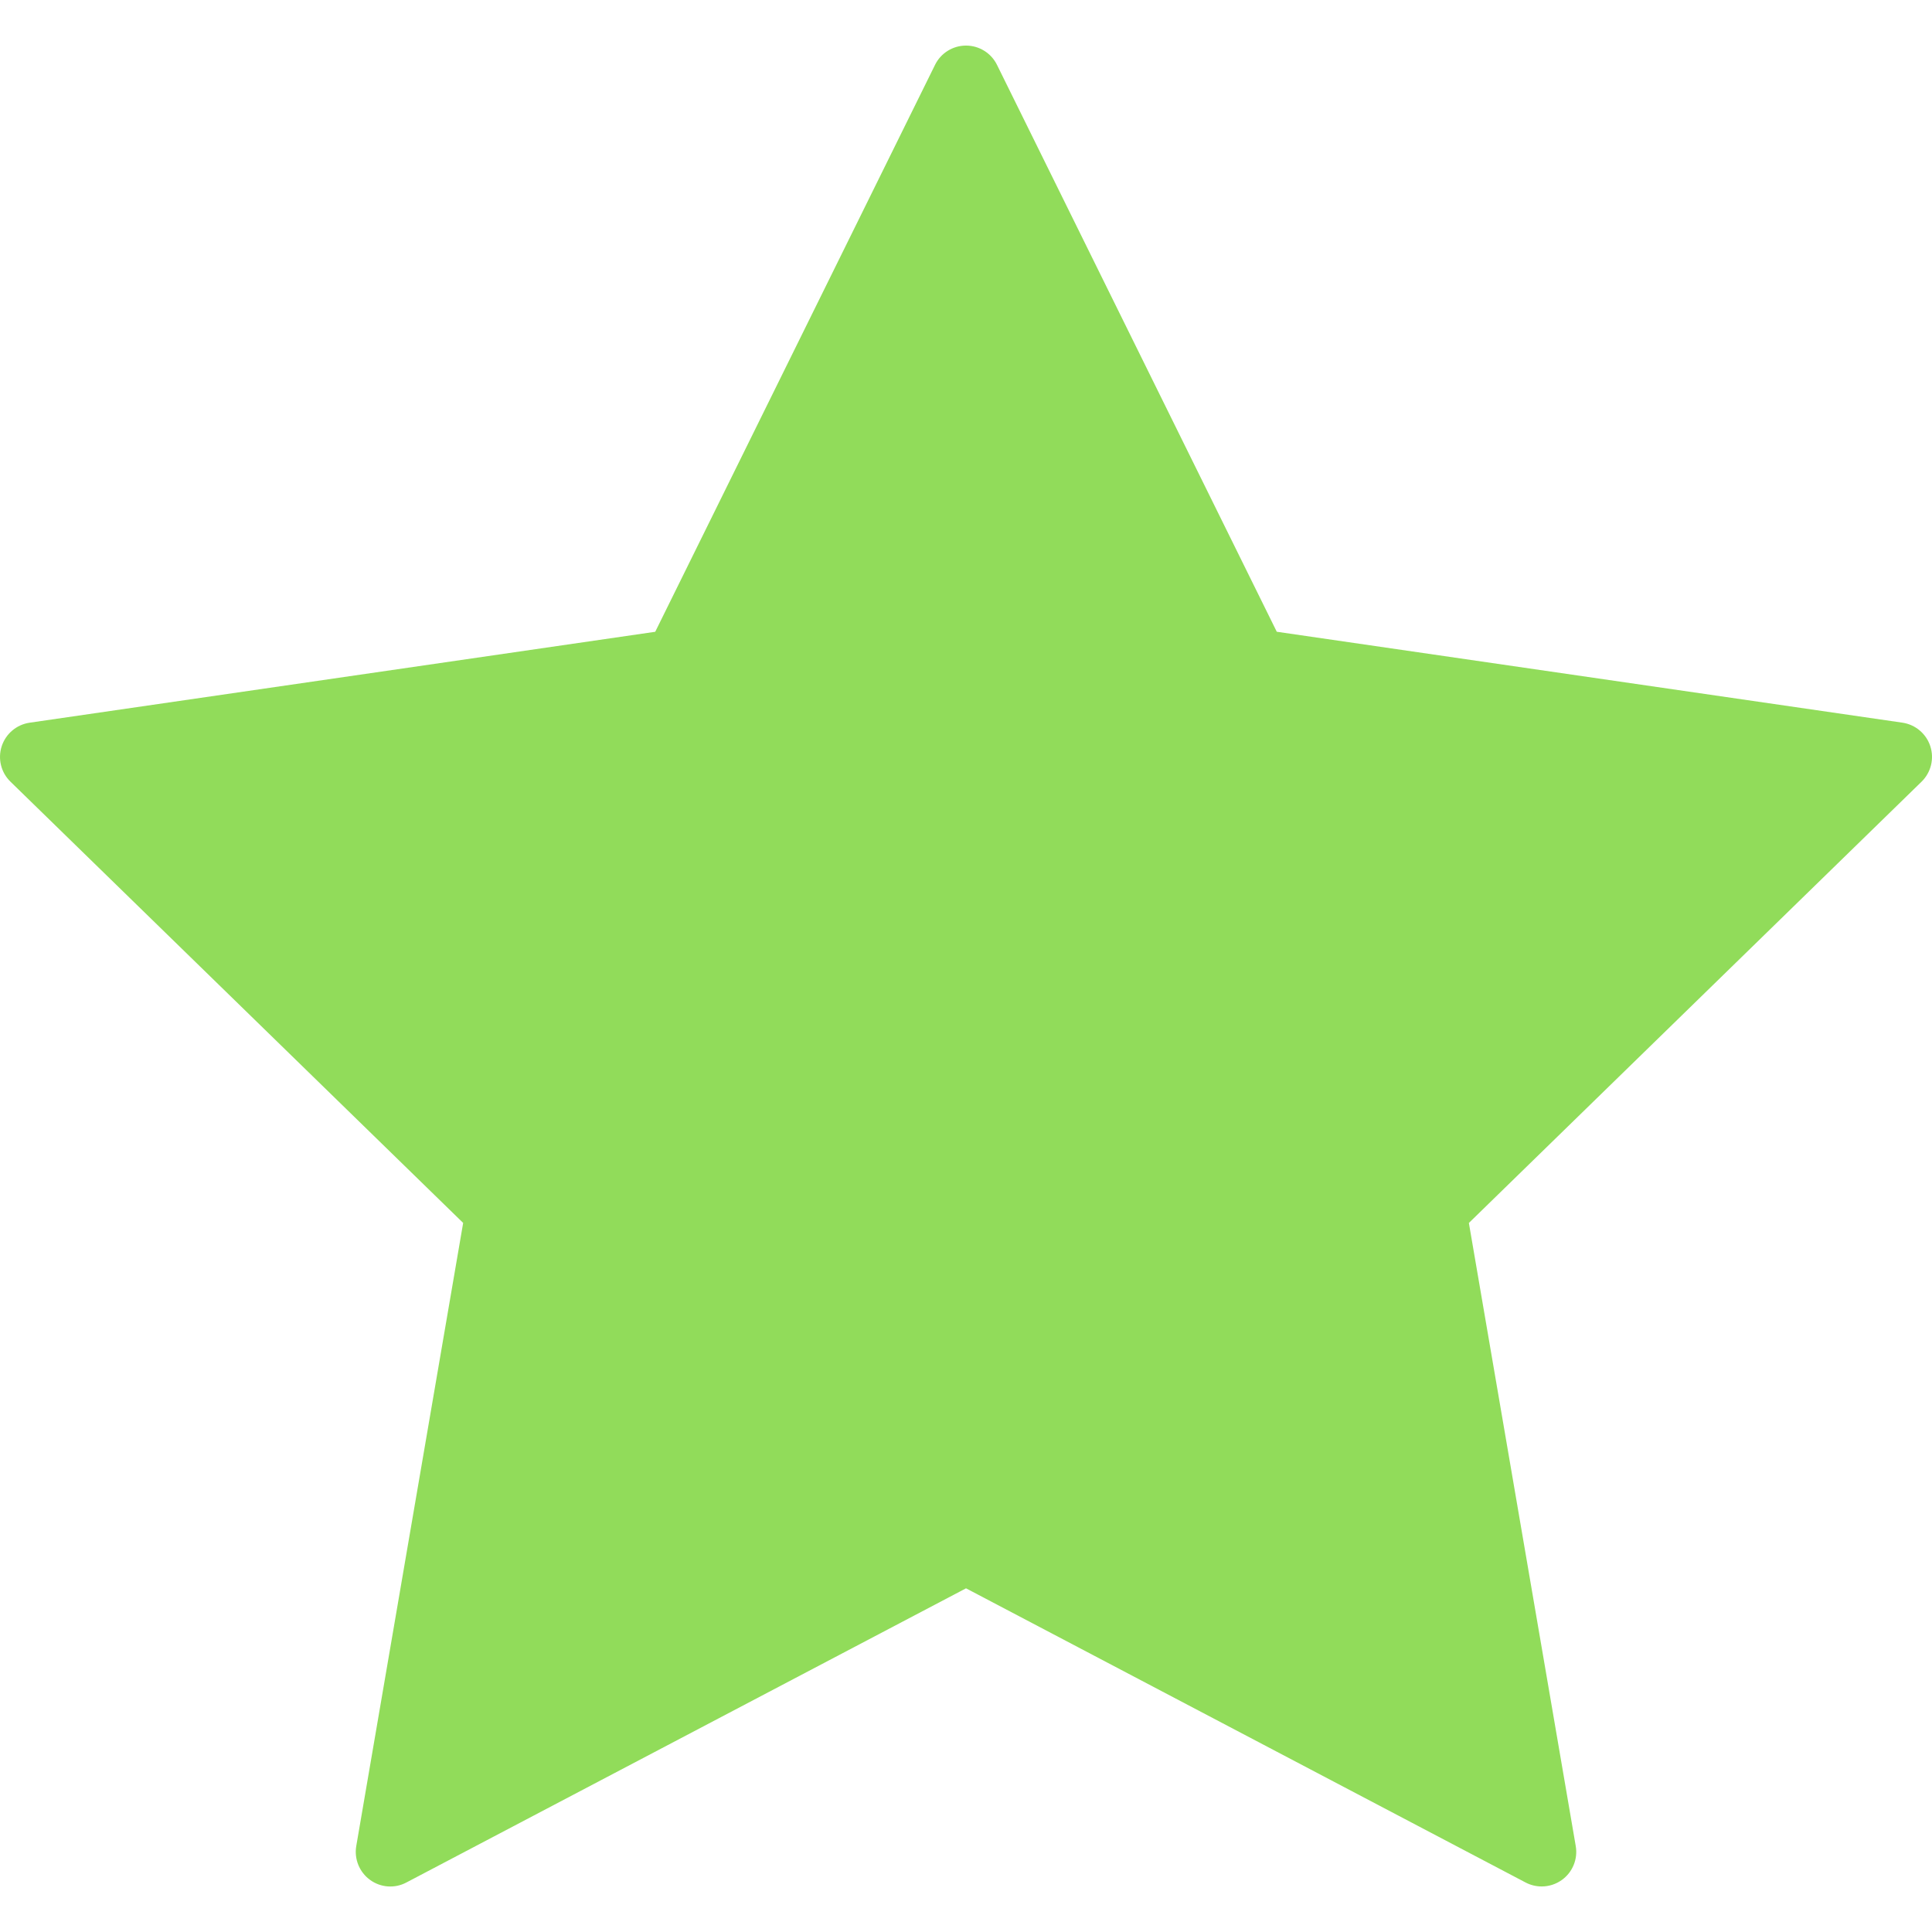
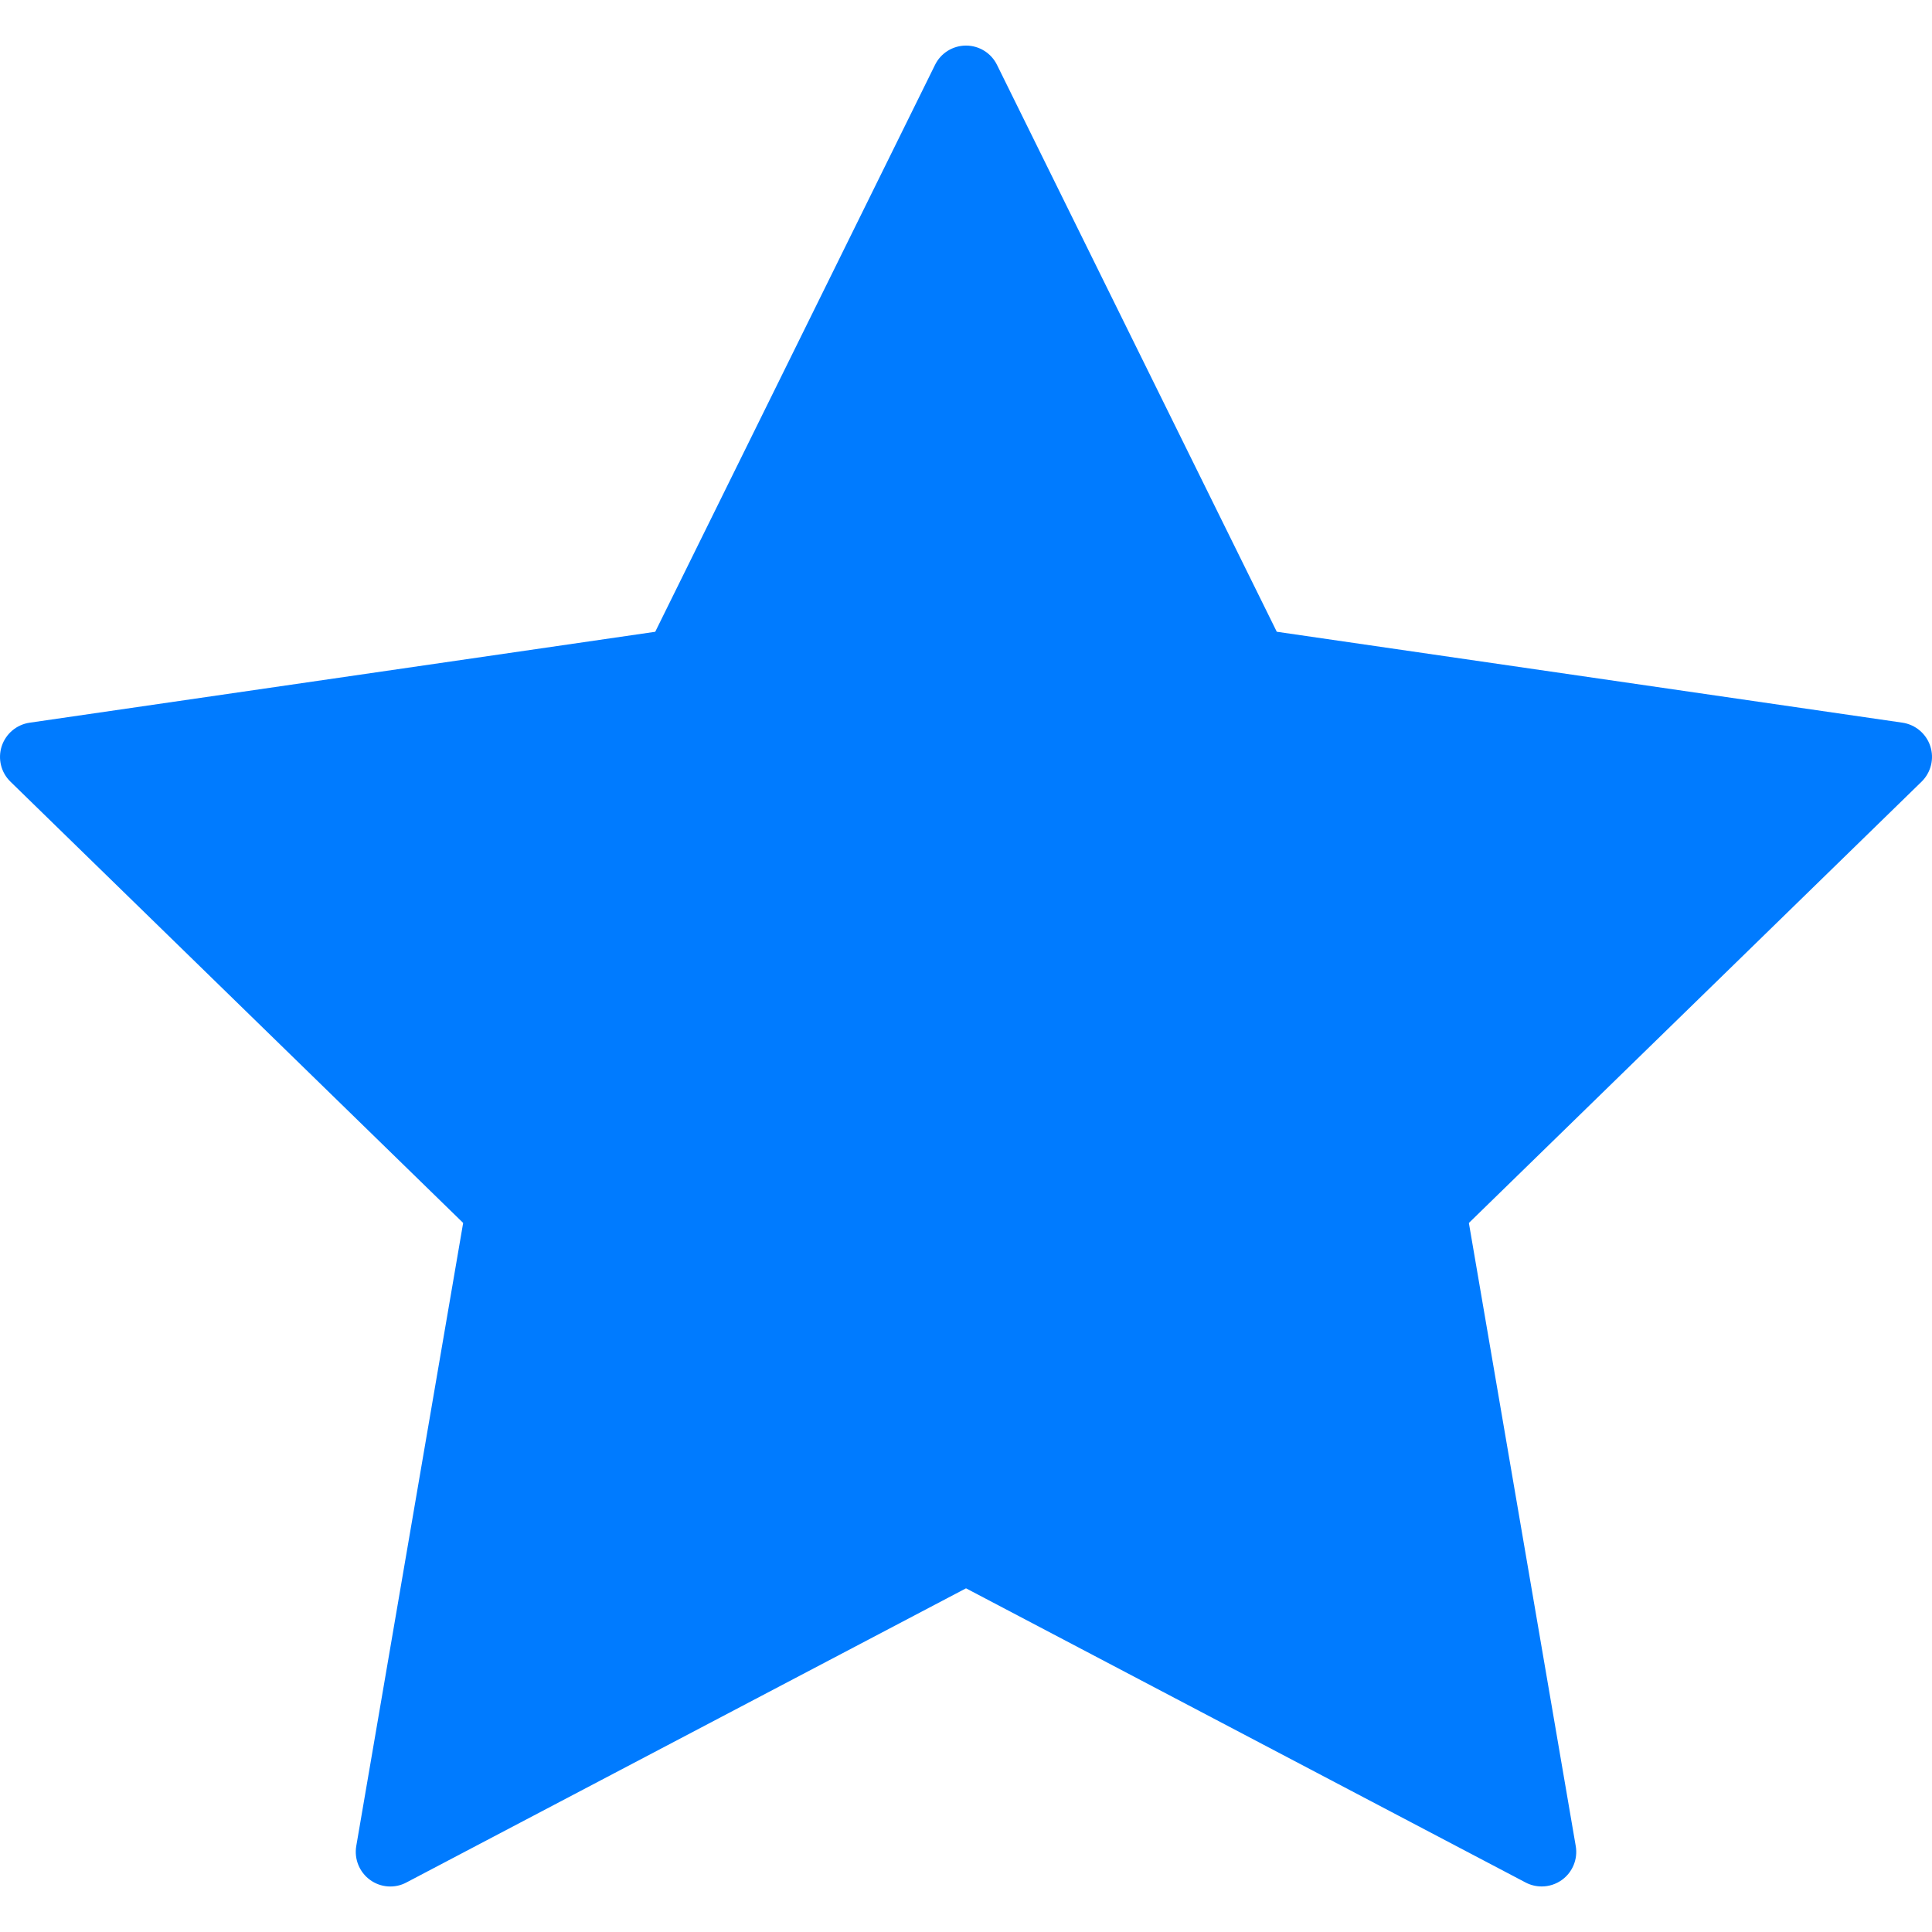
<svg xmlns="http://www.w3.org/2000/svg" version="1.1" id="Capa_1" x="0px" y="0px" viewBox="0 0 55.867 55.867" style="enable-background:new 0 0 55.867 55.867;" xml:space="preserve" width="512px" height="512px">
-   <path d="M55.818,21.578c-0.118-0.362-0.431-0.626-0.808-0.681L36.92,18.268L28.83,1.876c-0.168-0.342-0.516-0.558-0.896-0.558  s-0.729,0.216-0.896,0.558l-8.091,16.393l-18.09,2.629c-0.377,0.055-0.689,0.318-0.808,0.681c-0.117,0.361-0.02,0.759,0.253,1.024  l13.091,12.76l-3.091,18.018c-0.064,0.375,0.09,0.754,0.397,0.978c0.309,0.226,0.718,0.255,1.053,0.076l16.182-8.506l16.18,8.506  c0.146,0.077,0.307,0.115,0.466,0.115c0.207,0,0.413-0.064,0.588-0.191c0.308-0.224,0.462-0.603,0.397-0.978l-3.09-18.017  l13.091-12.761C55.838,22.336,55.936,21.939,55.818,21.578z" fill="#91DC5A" />
+   <path d="M55.818,21.578c-0.118-0.362-0.431-0.626-0.808-0.681L36.92,18.268L28.83,1.876c-0.168-0.342-0.516-0.558-0.896-0.558  s-0.729,0.216-0.896,0.558l-8.091,16.393l-18.09,2.629c-0.377,0.055-0.689,0.318-0.808,0.681c-0.117,0.361-0.02,0.759,0.253,1.024  l13.091,12.76l-3.091,18.018c-0.064,0.375,0.09,0.754,0.397,0.978c0.309,0.226,0.718,0.255,1.053,0.076l16.182-8.506l16.18,8.506  c0.146,0.077,0.307,0.115,0.466,0.115c0.207,0,0.413-0.064,0.588-0.191c0.308-0.224,0.462-0.603,0.397-0.978l-3.09-18.017  l13.091-12.761C55.838,22.336,55.936,21.939,55.818,21.578z" fill="#007bff" />
  <g>
</g>
  <g>
</g>
  <g>
</g>
  <g>
</g>
  <g>
</g>
  <g>
</g>
  <g>
</g>
  <g>
</g>
  <g>
</g>
  <g>
</g>
  <g>
</g>
  <g>
</g>
  <g>
</g>
  <g>
</g>
  <g>
</g>
</svg>
